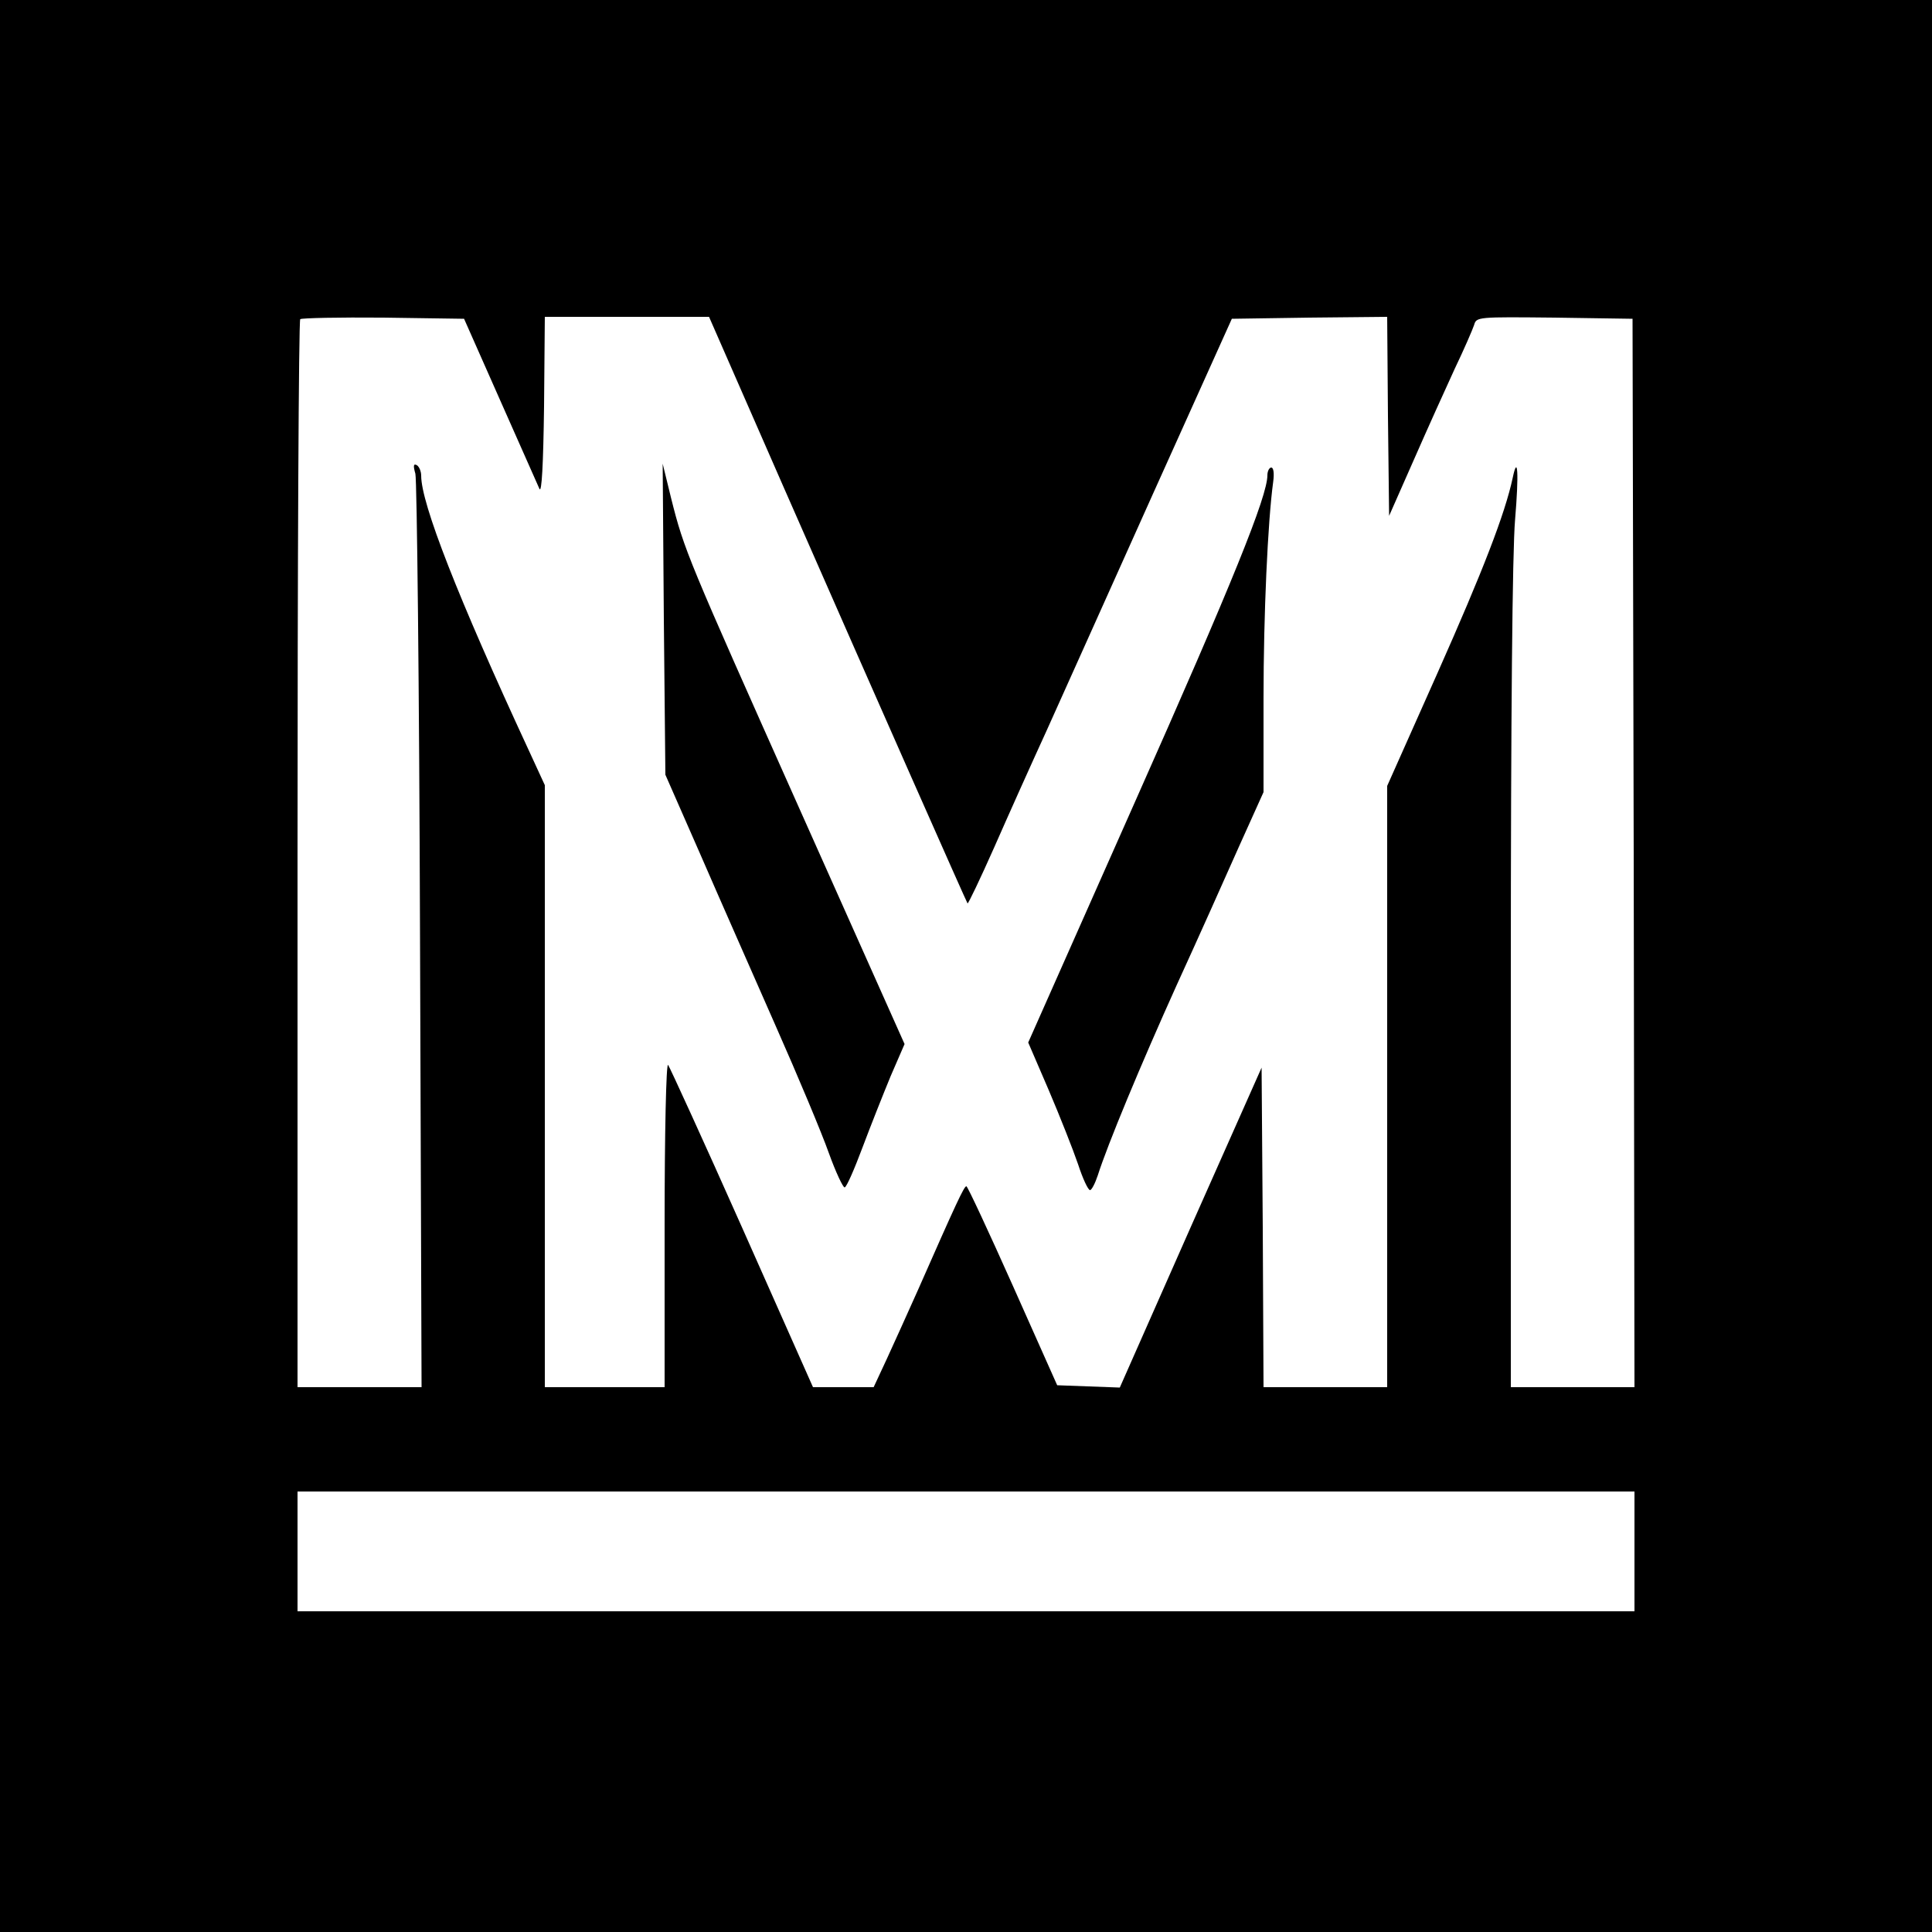
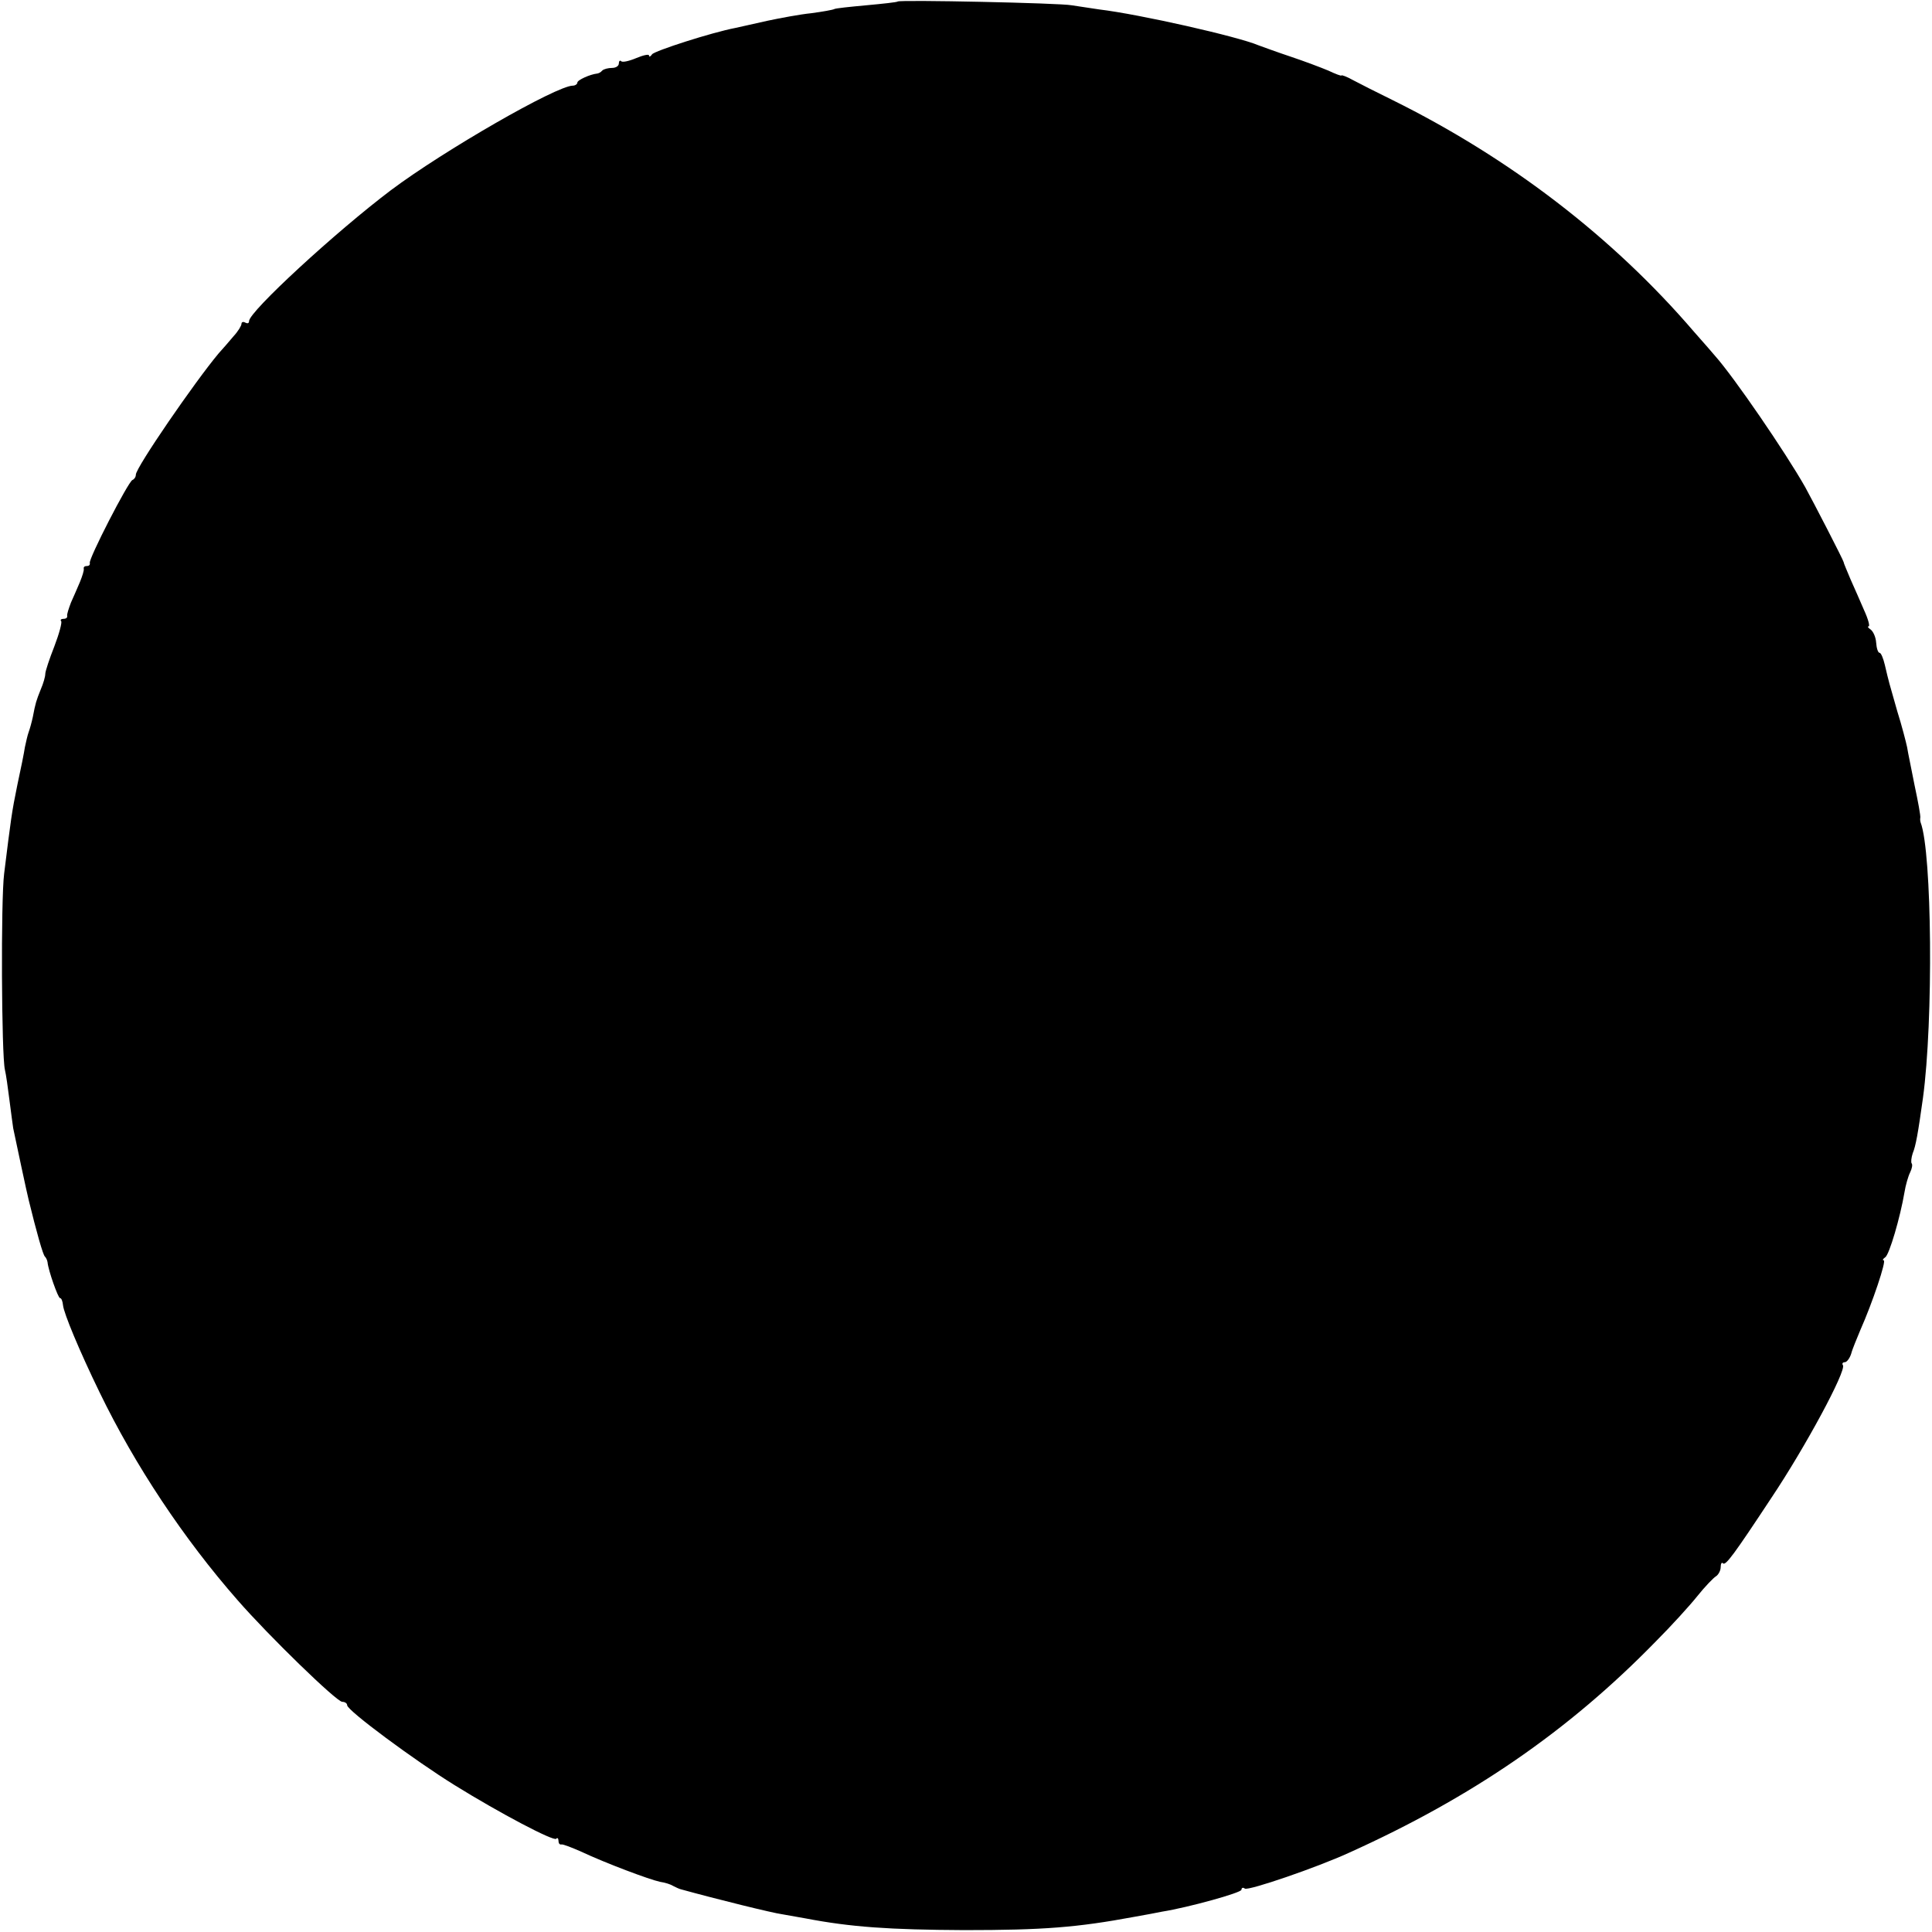
- <svg xmlns="http://www.w3.org/2000/svg" version="1.0" width="500pt" height="500pt" viewBox="0 0 500 500" preserveAspectRatio="xMidYMid meet">
-   <g transform="translate(0,500) scale(0.1,-0.1)" fill="#000000" stroke="none">
-     <path d="M0 2500 l0 -2500 2500 0 2500 0 0 2500 0 2500 -2500 0 -2500 0 0 -2500z m1294 1465 c51 -115 97 -219 102 -230 6 -13 10 63 12 213 l2 232 213 0 212 0 194 -443 c248 -565 472 -1071 475 -1075 2 -1 33 64 69 145 36 82 97 218 136 303 38 85 162 360 274 610 l205 455 201 3 201 2 2 -257 3 -258 64 145 c35 80 83 186 106 236 24 50 46 101 50 113 6 21 9 21 208 19 l202 -3 3 -1382 2 -1383 -160 0 -160 0 0 1059 c0 675 4 1106 11 1186 10 120 7 171 -6 109 -20 -94 -78 -243 -194 -504 l-131 -294 0 -778 0 -778 -160 0 -160 0 -2 414 -3 413 -184 -414 -183 -414 -81 3 -81 3 -115 258 c-63 141 -117 257 -120 257 -6 0 -26 -43 -126 -270 -26 -58 -62 -138 -80 -177 l-34 -73 -78 0 -79 0 -183 412 c-101 227 -188 417 -192 422 -5 6 -9 -178 -9 -412 l0 -422 -155 0 -155 0 0 779 0 779 -41 89 c-185 399 -279 640 -279 712 0 11 -5 23 -11 27 -9 5 -10 -1 -4 -22 4 -16 10 -554 12 -1196 l4 -1168 -160 0 -161 0 0 1378 c0 758 3 1382 7 1386 4 3 101 5 215 4 l209 -3 93 -210z m2936 -2980 l0 -155 -1730 0 -1730 0 0 155 0 155 1730 0 1730 0 0 -155z" />
-     <path d="M1718 3397 l4 -402 90 -205 c49 -113 137 -312 195 -444 58 -131 120 -279 138 -330 18 -50 37 -90 41 -89 5 1 25 47 46 103 21 56 54 139 73 185 l36 83 -272 609 c-291 652 -298 668 -332 803 l-22 90 3 -403z" />
-     <path d="M3280 3770 c0 -54 -90 -277 -343 -846 l-276 -622 53 -123 c29 -68 63 -154 76 -192 12 -37 26 -67 31 -67 4 0 13 17 20 38 25 79 111 286 204 492 54 118 126 279 161 358 l64 142 0 243 c0 217 11 458 25 560 3 22 1 37 -5 37 -5 0 -10 -9 -10 -20z" />
+ <svg xmlns="http://www.w3.org/2000/svg" version="1.0" width="512pt" height="512pt" viewBox="0 0 512 512" preserveAspectRatio="xMidYMid meet">
+   <g transform="translate(0,512) scale(0.1,-0.1)" fill="#000000" stroke="none">
+     <path d="M2379 5116 c-2 -2 -40 -6 -83 -10 -44 -4 -82 -8 -85 -10 -3 -2 -31 -7 -61 -11 -30 -3 -83 -13 -116 -20 -34 -8 -73 -16 -85 -19 -63 -12 -215 -61 -221 -70 -4 -6 -8 -8 -8 -3 0 4 -15 1 -34 -7 -19 -8 -37 -12 -40 -8 -3 3 -6 0 -6 -6 0 -7 -8 -12 -18 -12 -10 0 -22 -3 -26 -7 -4 -5 -11 -8 -14 -8 -18 -2 -52 -17 -52 -24 0 -4 -6 -8 -12 -8 -43 0 -342 -172 -482 -277 -147 -111 -376 -322 -376 -347 0 -6 -4 -7 -10 -4 -5 3 -10 2 -10 -3 0 -5 -9 -20 -21 -33 -11 -13 -29 -34 -40 -46 -62 -74 -219 -302 -219 -321 0 -6 -4 -12 -9 -14 -11 -4 -117 -210 -113 -220 1 -5 -2 -8 -8 -8 -6 0 -9 -3 -8 -7 1 -5 -4 -20 -10 -35 -7 -16 -17 -40 -24 -55 -6 -16 -11 -31 -10 -35 1 -5 -3 -8 -10 -8 -6 0 -9 -3 -6 -6 3 -3 -5 -33 -18 -67 -13 -33 -24 -66 -24 -73 0 -7 -5 -25 -12 -41 -12 -30 -14 -36 -21 -73 -3 -14 -8 -32 -11 -40 -3 -8 -7 -26 -10 -40 -2 -14 -11 -59 -20 -100 -15 -73 -17 -90 -35 -235 -9 -70 -7 -482 2 -520 3 -12 8 -48 12 -80 4 -33 9 -67 10 -75 6 -29 37 -175 41 -190 21 -86 38 -146 43 -150 3 -3 6 -9 7 -15 2 -22 28 -95 33 -95 4 0 7 -9 8 -19 2 -21 43 -120 97 -231 94 -194 223 -388 366 -551 82 -94 262 -269 277 -269 7 0 13 -4 13 -9 0 -14 180 -147 285 -212 121 -75 262 -149 269 -142 3 4 6 1 6 -5 0 -7 3 -11 8 -10 4 1 27 -8 52 -19 66 -31 181 -74 209 -80 14 -2 29 -7 35 -11 6 -3 16 -8 21 -9 94 -26 244 -63 268 -66 18 -3 46 -8 62 -11 120 -23 222 -30 420 -31 210 0 299 7 450 35 28 5 61 11 75 14 69 11 210 50 210 58 0 5 4 7 9 3 10 -6 191 56 276 95 326 147 582 323 813 560 41 41 90 95 110 120 20 25 43 49 50 53 6 4 12 15 12 24 0 9 3 14 6 10 7 -7 29 23 128 173 91 136 199 337 190 352 -3 4 -1 8 5 8 5 0 13 10 17 23 3 12 15 40 24 62 32 72 70 185 62 185 -4 0 -2 4 4 8 11 7 40 107 51 172 3 19 10 43 15 53 5 10 7 21 4 24 -2 3 -1 15 3 27 8 19 14 53 27 146 28 205 24 651 -6 730 -1 3 -2 9 -1 13 1 5 -6 43 -15 85 -8 42 -18 88 -20 102 -3 14 -14 57 -26 95 -22 77 -22 76 -33 123 -4 17 -10 32 -14 32 -4 0 -8 12 -9 27 -1 15 -8 30 -15 35 -6 4 -9 8 -5 8 4 0 -1 19 -12 43 -10 23 -26 60 -36 82 -9 22 -18 42 -18 45 -2 8 -81 161 -102 199 -52 92 -189 292 -239 348 -5 6 -30 35 -55 63 -216 252 -489 461 -800 615 -41 20 -88 44 -105 53 -16 9 -30 14 -30 12 0 -2 -16 4 -35 13 -19 8 -64 25 -100 37 -36 12 -74 26 -85 30 -54 23 -314 82 -422 95 -26 4 -59 9 -73 11 -29 6 -456 15 -461 10z" />
  </g>
</svg>
